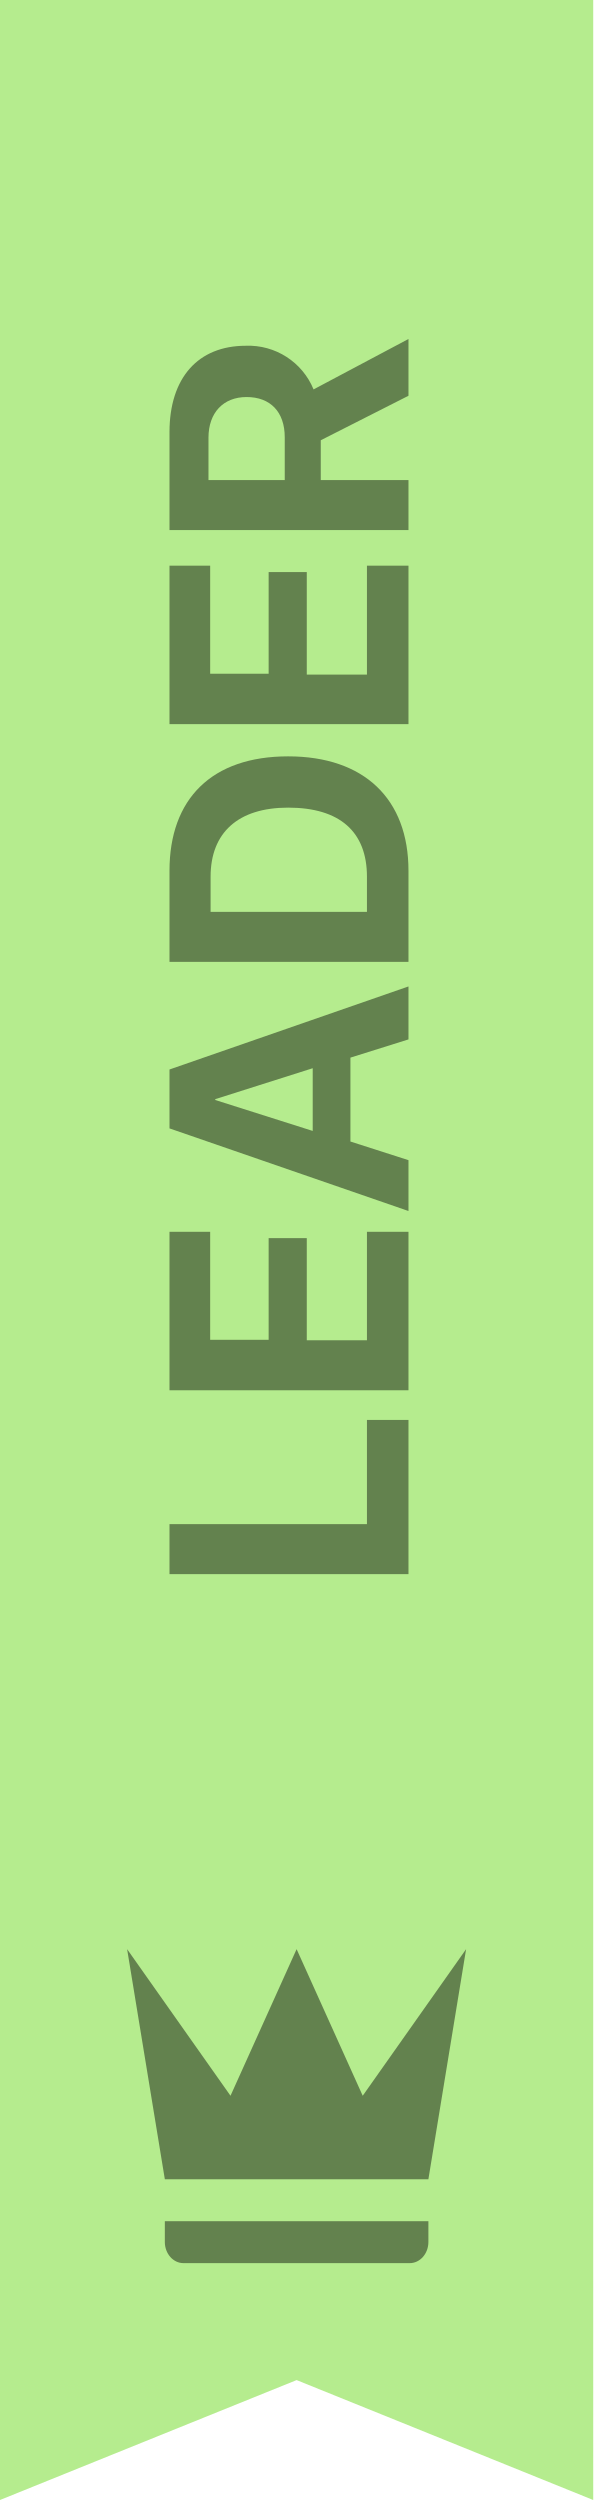
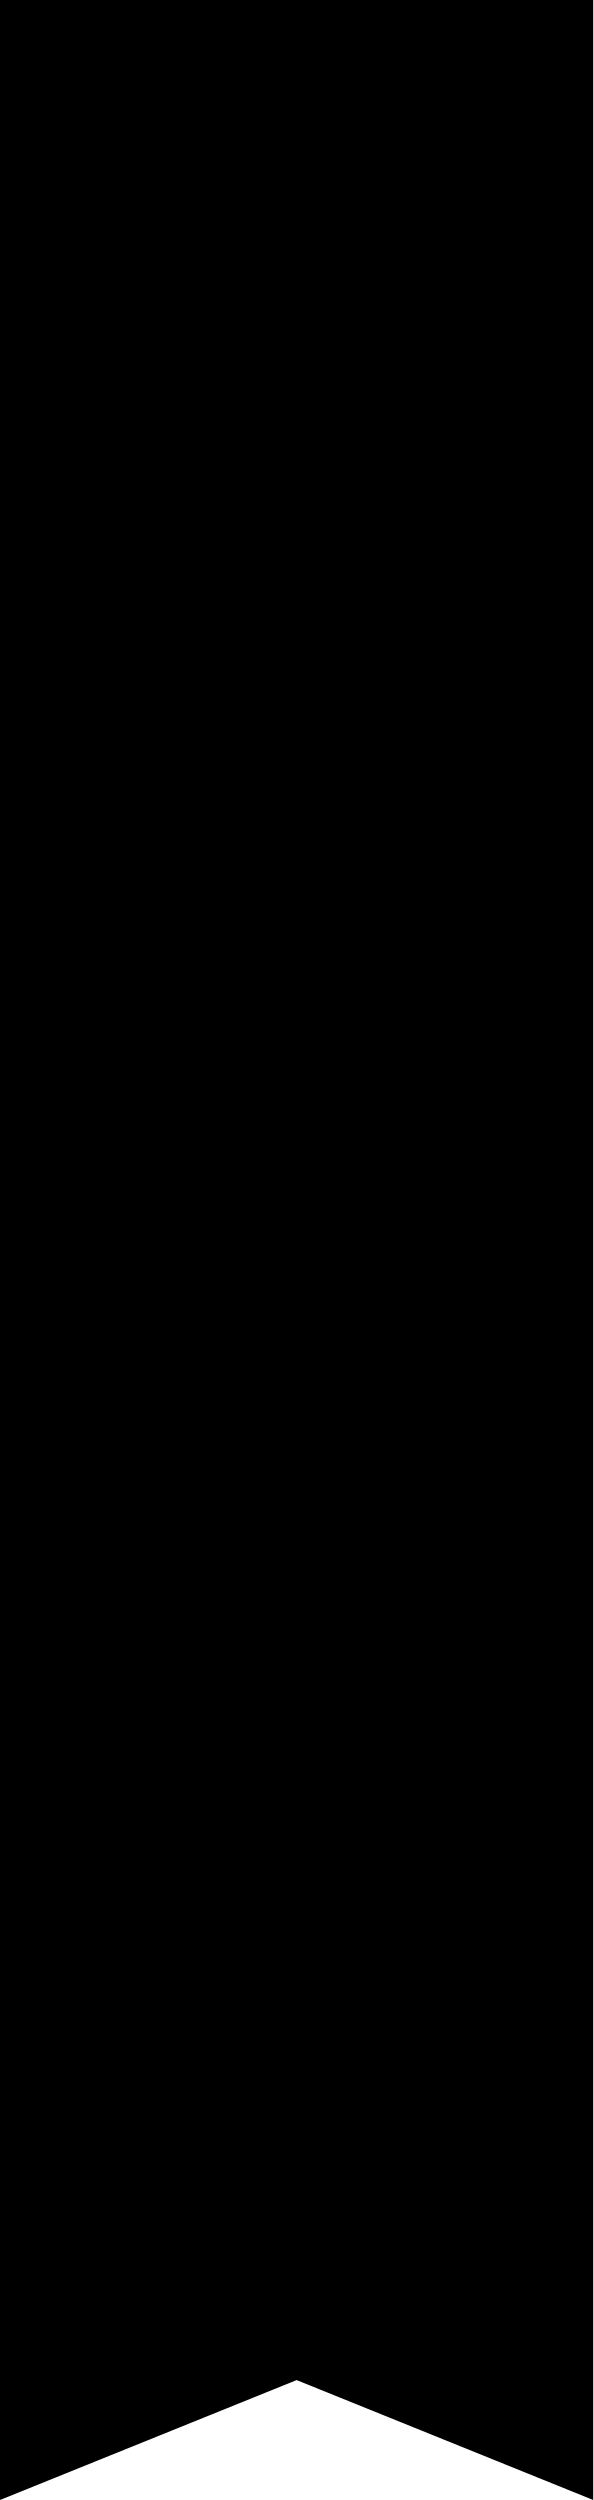
<svg xmlns="http://www.w3.org/2000/svg" width="14" height="59">
-   <path d="M7 56.17L14 59v-3H0v3l7-2.83zM0 0h14v56H0V0z" fill="#B5EC8E" />
-   <path d="M8.66 33.5v2.47H4v1.18h5.64v-3.64h-.98zM8.66 29.07v2.56H7.24v-2.41h-.9v2.4H4.96v-2.55H4v3.74h5.64v-3.74h-.98zM9.64 24.53v-1.25L4 25.24v1.39l5.64 1.95v-1.2l-1.37-.44v-1.98l1.37-.43zm-4.56 1.43v-.02l2.3-.73v1.48l-2.3-.73zM4 22.7h5.64v-2.15c0-1.7-1.05-2.7-2.84-2.7-1.8 0-2.8 1-2.8 2.7v2.15zm.97-1.18v-.83c0-1.04.65-1.63 1.83-1.63 1.22 0 1.86.57 1.86 1.63v.83H4.97zM8.66 13.36v2.56H7.24V13.5h-.9v2.4H4.96v-2.55H4v3.74h5.64v-3.74h-.98zM4.92 11.33v-1c0-.59.35-.96.9-.96.56 0 .9.35.9.95v1.01h-1.8zm2.65 0v-.94l2.07-1.05V8L7.4 9.19a1.66 1.66 0 0 0-1.6-1.03c-1.12 0-1.8.75-1.8 2.04v2.31h5.64v-1.18H7.57zM3.89 51.43L3 46l2.44 3.46L7 46l1.56 3.46L11 46l-.89 5.43H3.9zm6.22 1.48c0 .28-.2.5-.44.5H4.33c-.24 0-.44-.22-.44-.5v-.49h6.22v.5z" fill="#000" fill-opacity=".45" />
+   <path d="M7 56.17L14 59v-3H0v3l7-2.83zM0 0h14v56H0V0z" />
+   <path d="M8.66 33.5v2.47H4v1.18h5.64v-3.64h-.98zM8.66 29.07v2.56H7.24v-2.41h-.9v2.4H4.96v-2.55H4v3.74h5.64v-3.74h-.98zM9.64 24.53v-1.25L4 25.24v1.39l5.64 1.95v-1.2l-1.37-.44v-1.98l1.37-.43zm-4.56 1.43v-.02l2.3-.73v1.48l-2.3-.73zM4 22.7h5.64v-2.15c0-1.7-1.05-2.7-2.84-2.7-1.8 0-2.8 1-2.8 2.7v2.15zm.97-1.18v-.83c0-1.04.65-1.63 1.83-1.63 1.22 0 1.86.57 1.86 1.63v.83H4.97zM8.66 13.36v2.56H7.24V13.5h-.9v2.4H4.96v-2.55H4v3.74h5.64v-3.74h-.98zM4.92 11.33v-1c0-.59.35-.96.9-.96.56 0 .9.35.9.95v1.01h-1.8zm2.65 0v-.94l2.07-1.05V8L7.4 9.19a1.66 1.66 0 0 0-1.6-1.03c-1.12 0-1.8.75-1.8 2.04v2.31h5.64v-1.18H7.57zM3.89 51.43L3 46l2.44 3.46L7 46l1.56 3.46L11 46l-.89 5.43H3.9zm6.22 1.48c0 .28-.2.5-.44.5H4.33c-.24 0-.44-.22-.44-.5v-.49h6.22v.5z" fill="#010101" fill-opacity=".45" />
</svg>
